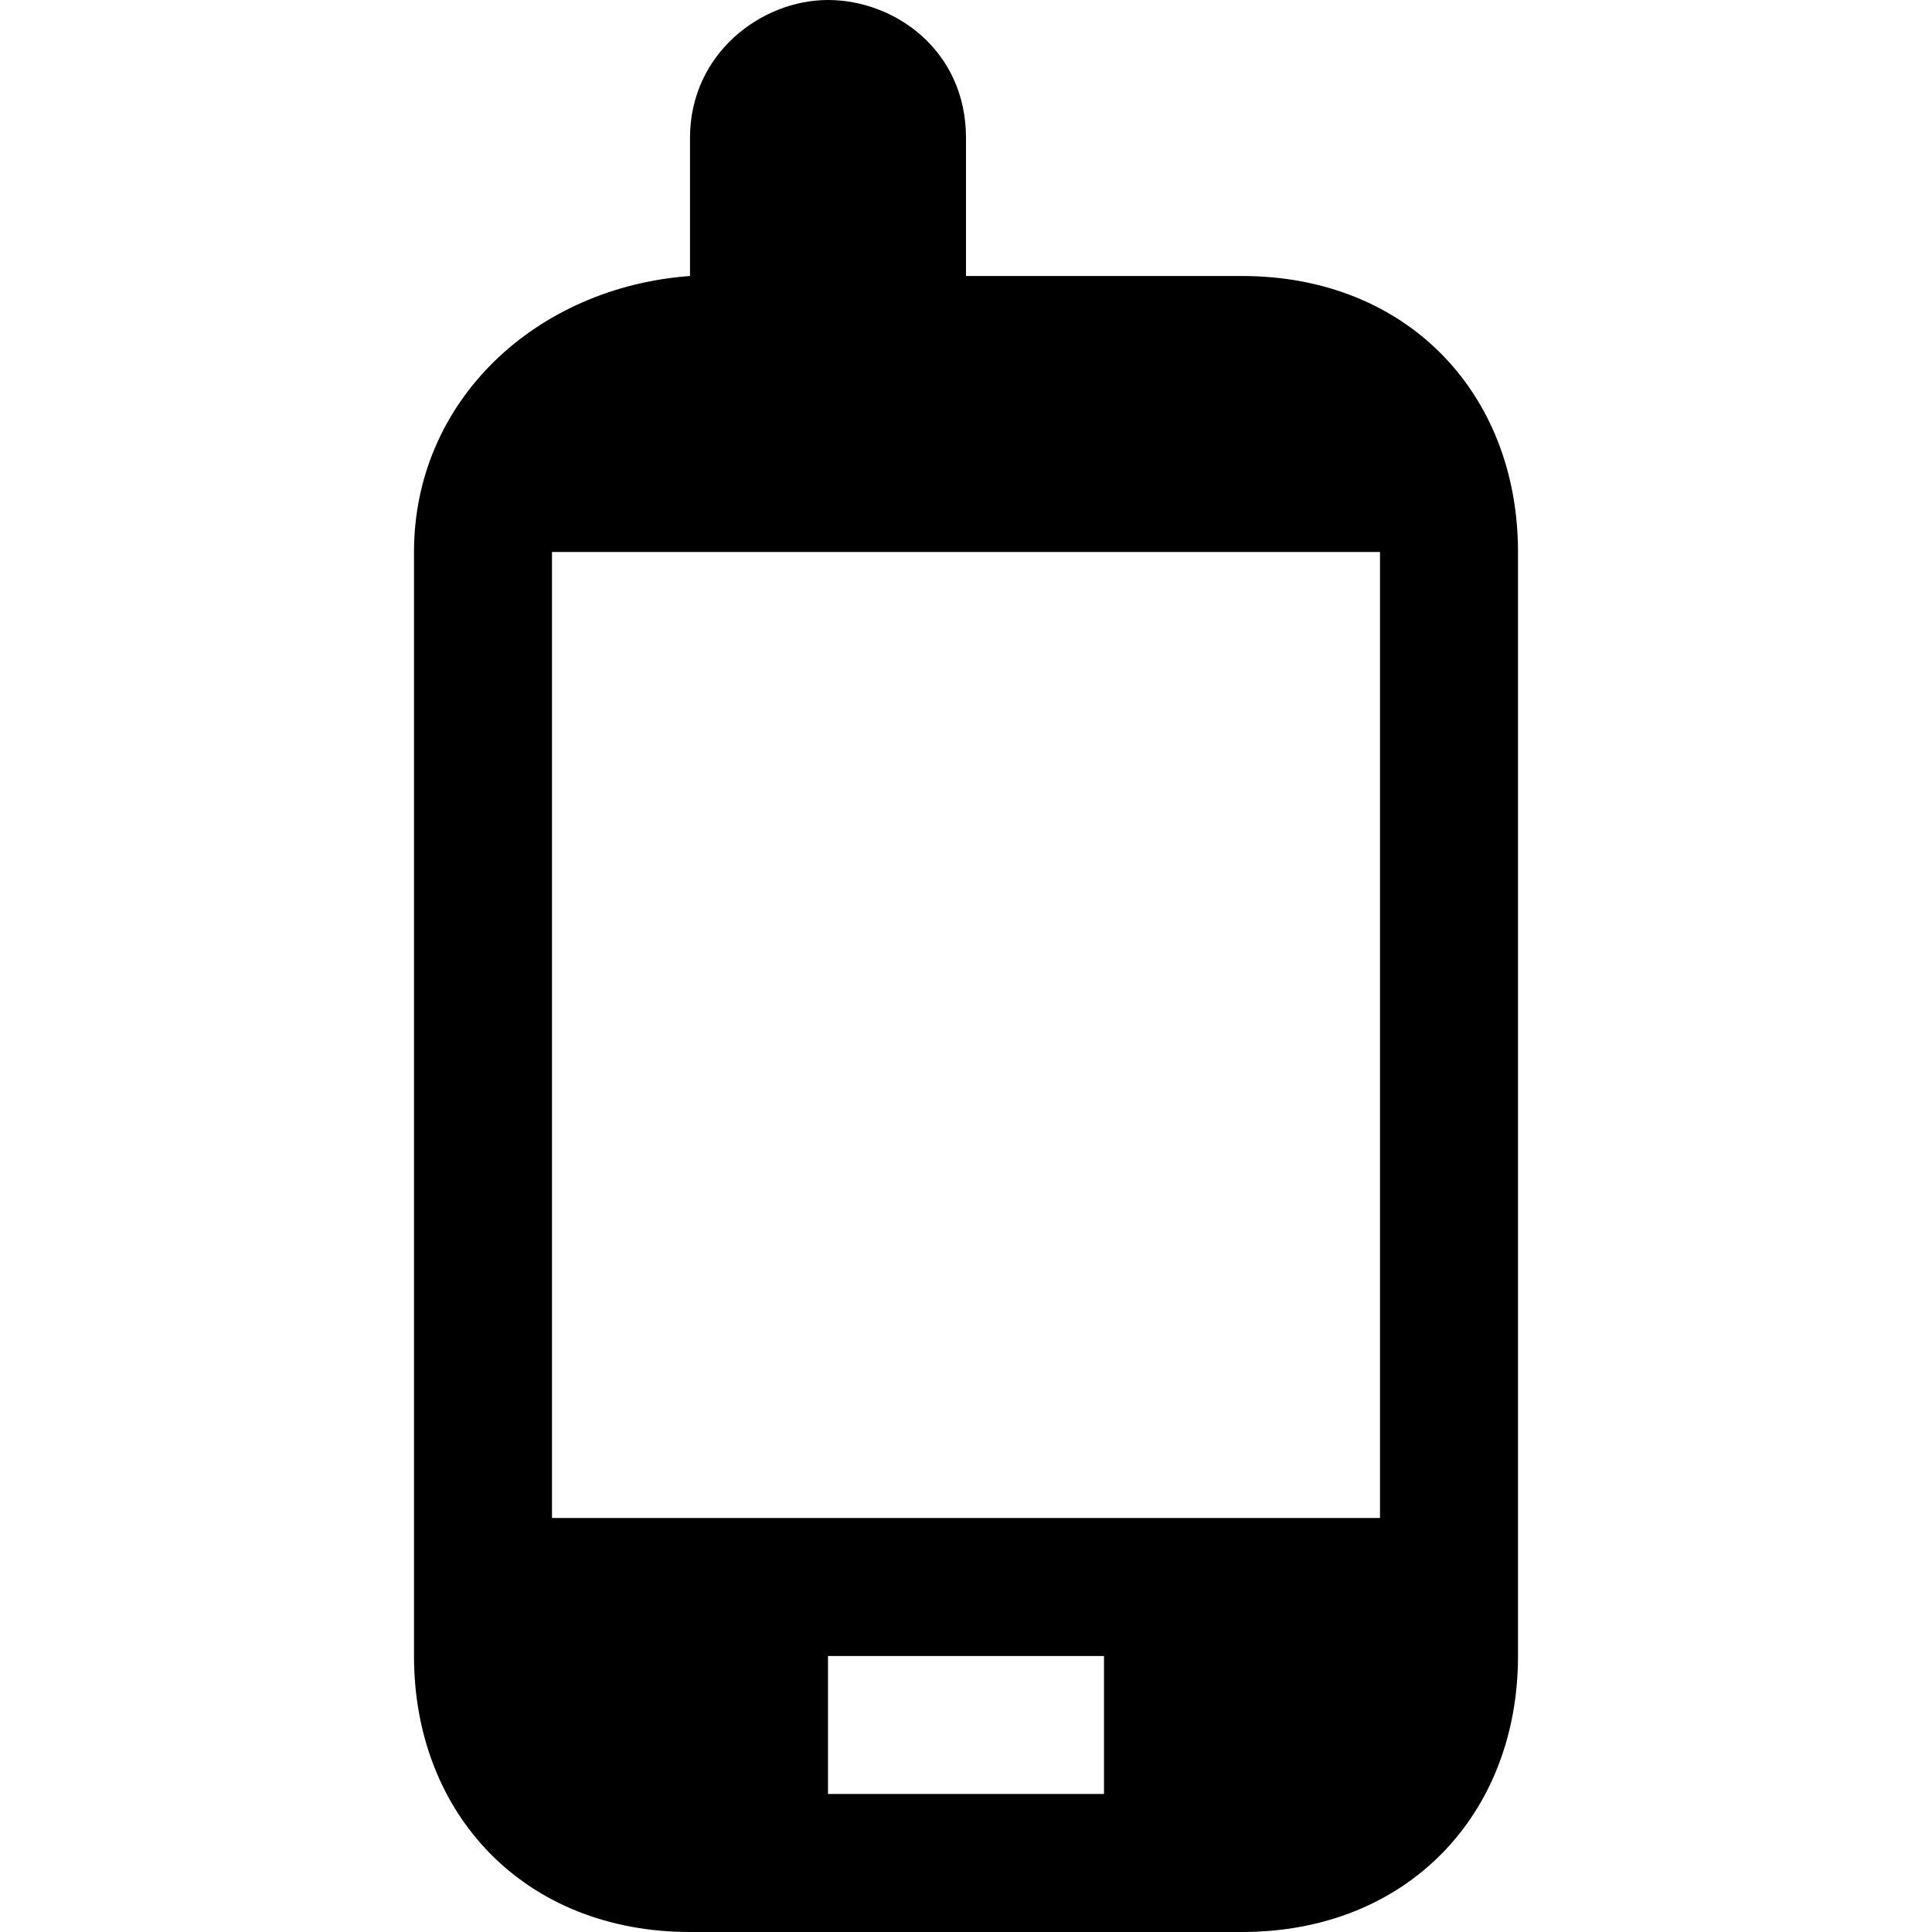
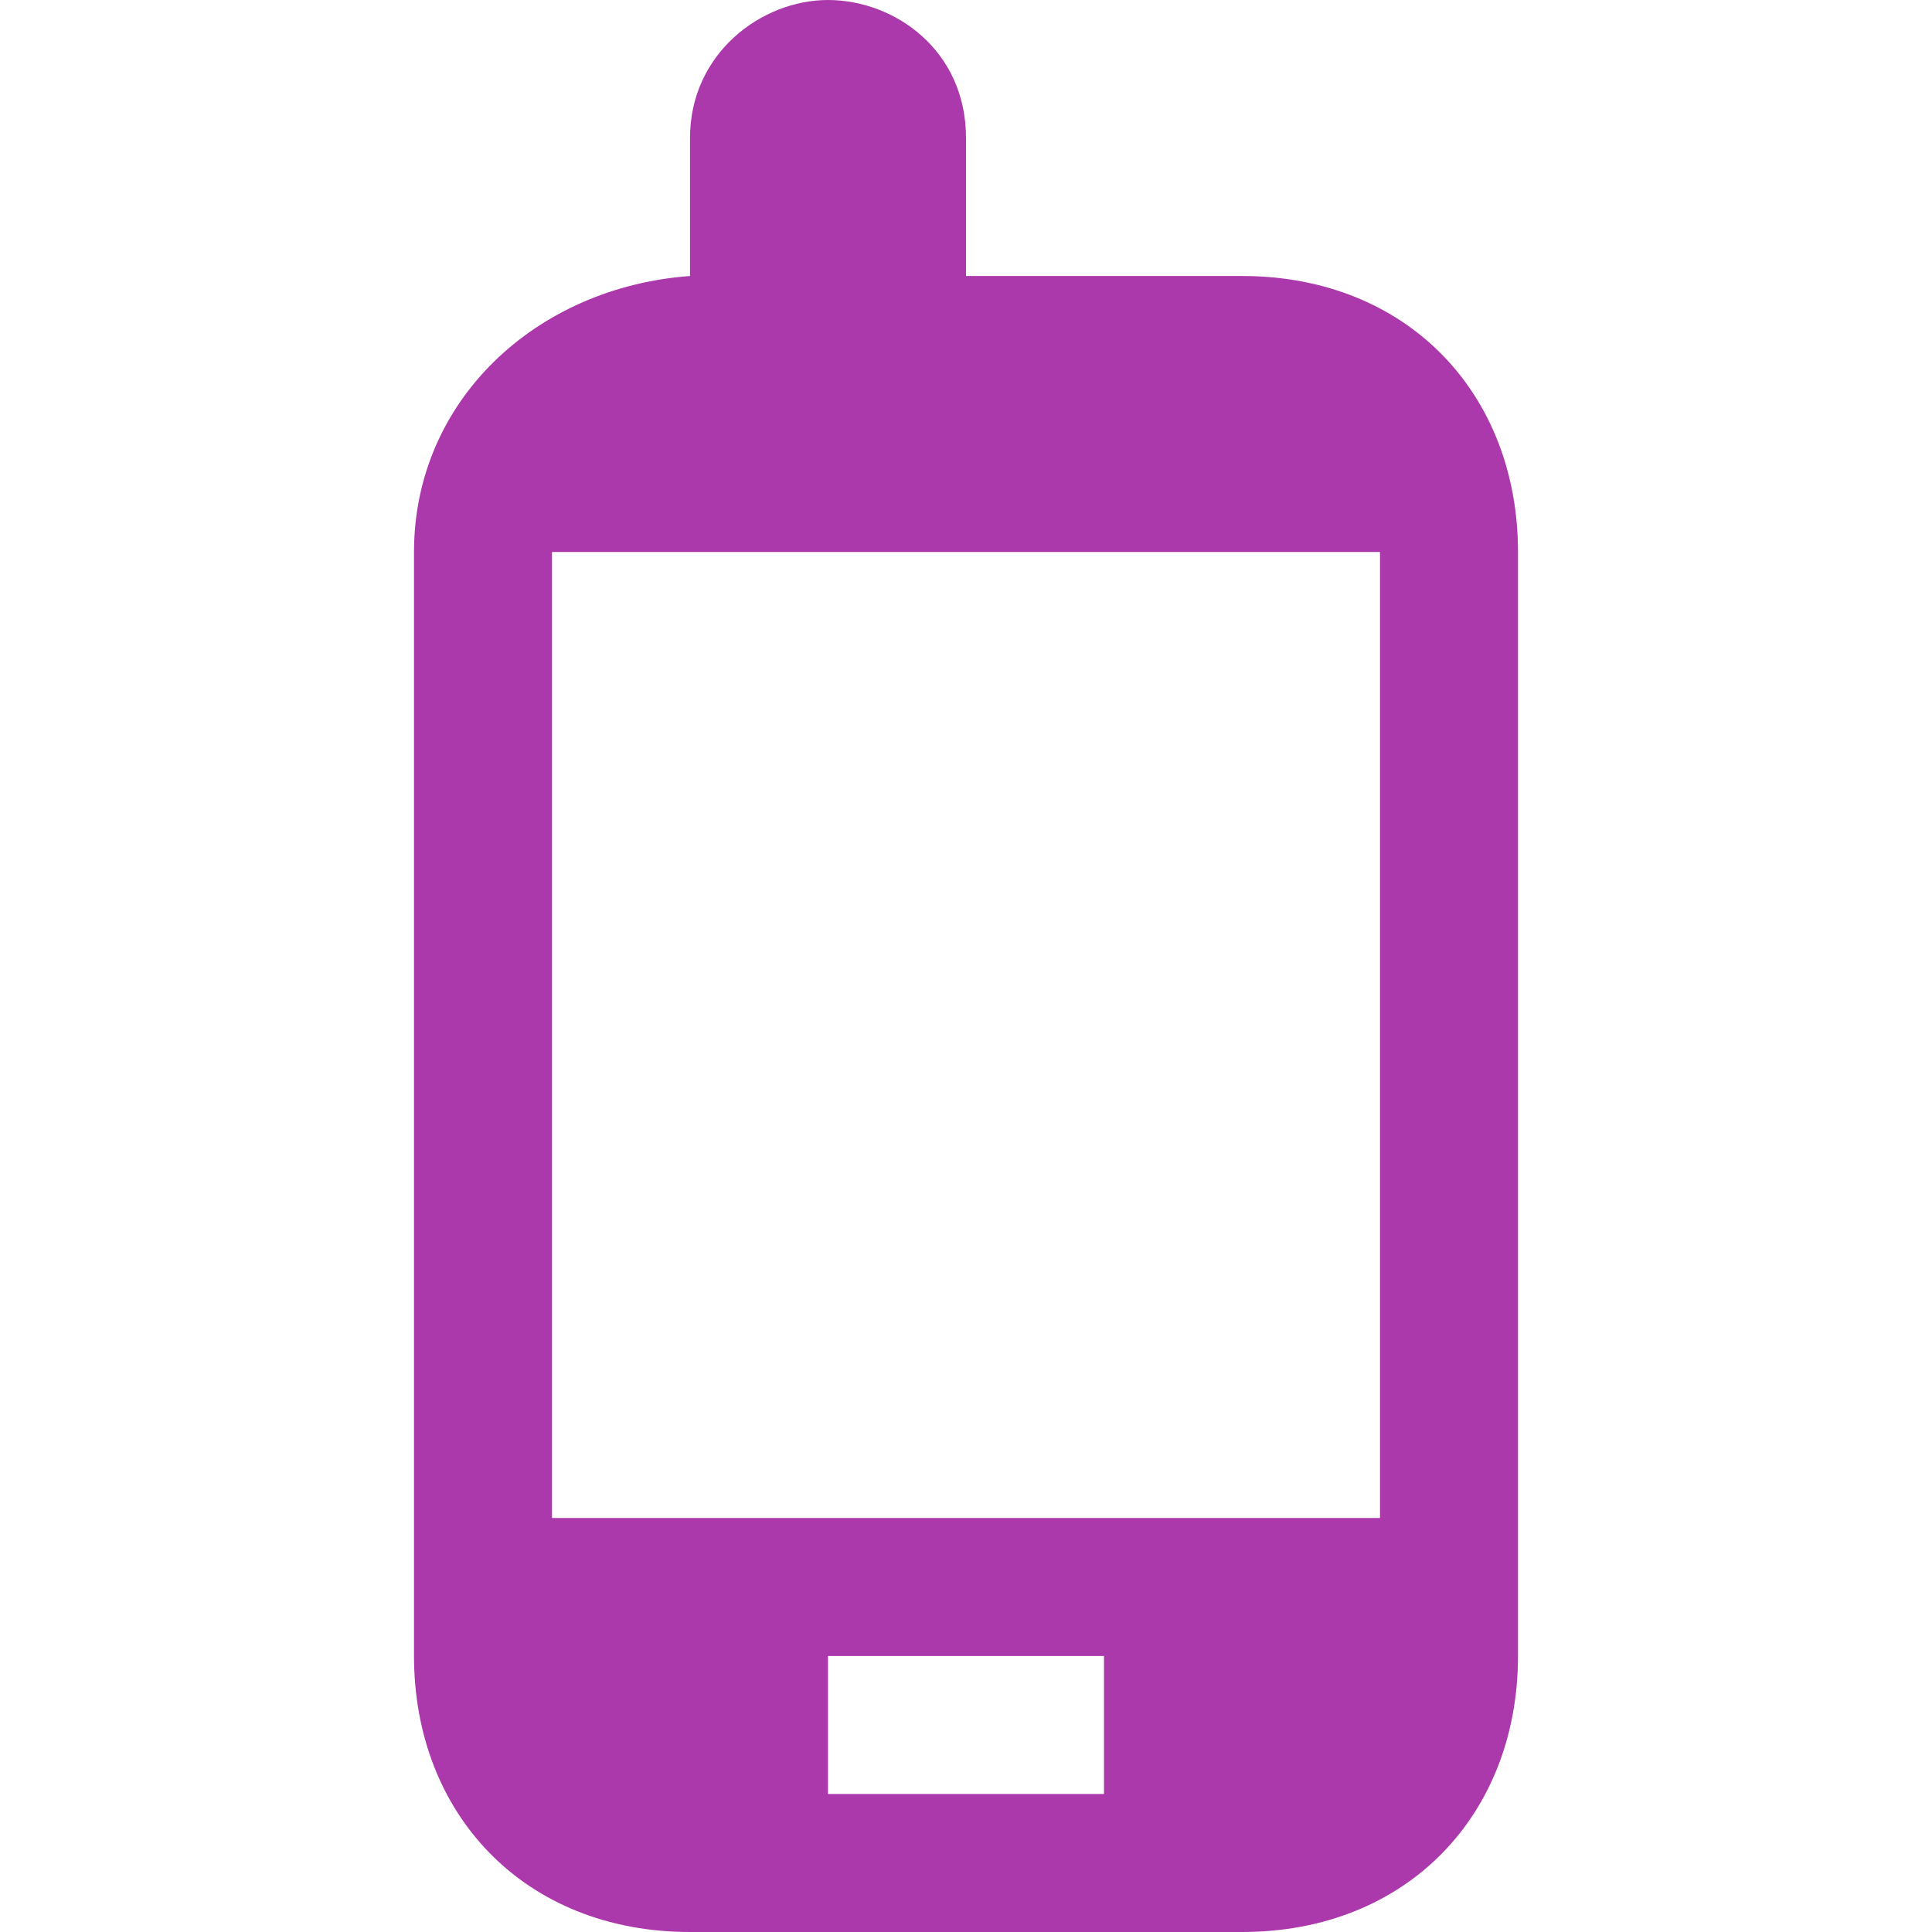
<svg xmlns="http://www.w3.org/2000/svg" version="1.1" width="14" height="14" viewBox="0 0 14 14" id="svg2">
  <defs id="defs6" />
  <rect width="14" height="14" x="0" y="0" id="canvas" style="fill:none;stroke:none;visibility:hidden" />
-   <path d="M 6,0 C 5.517,0 5,0.388 5,1 L 5,2 C 3.881,2.082 3,2.905 3,4 l 0,8 c 0,1.149 0.803,2 2,2 l 4,0 c 1.197,0 2,-0.851 2,-2 L 11,4 C 11,2.851 10.197,2 9,2 L 7,2 7,1 C 7,0.364 6.483,0 6,0 z m -2,4 6,0 0,7 -6,0 0,-7 z m 2,8 2,0 0,1 -2,0 0,-1 z" id="mobile-phone" />
+   <path d="M 6,0 C 5.517,0 5,0.388 5,1 L 5,2 C 3.881,2.082 3,2.905 3,4 l 0,8 c 0,1.149 0.803,2 2,2 l 4,0 c 1.197,0 2,-0.851 2,-2 L 11,4 C 11,2.851 10.197,2 9,2 L 7,2 7,1 C 7,0.364 6.483,0 6,0 z m -2,4 6,0 0,7 -6,0 0,-7 z m 2,8 2,0 0,1 -2,0 0,-1 z" style="fill:#ac39ac;stroke:none;" id="mobile-phone" />
</svg>
